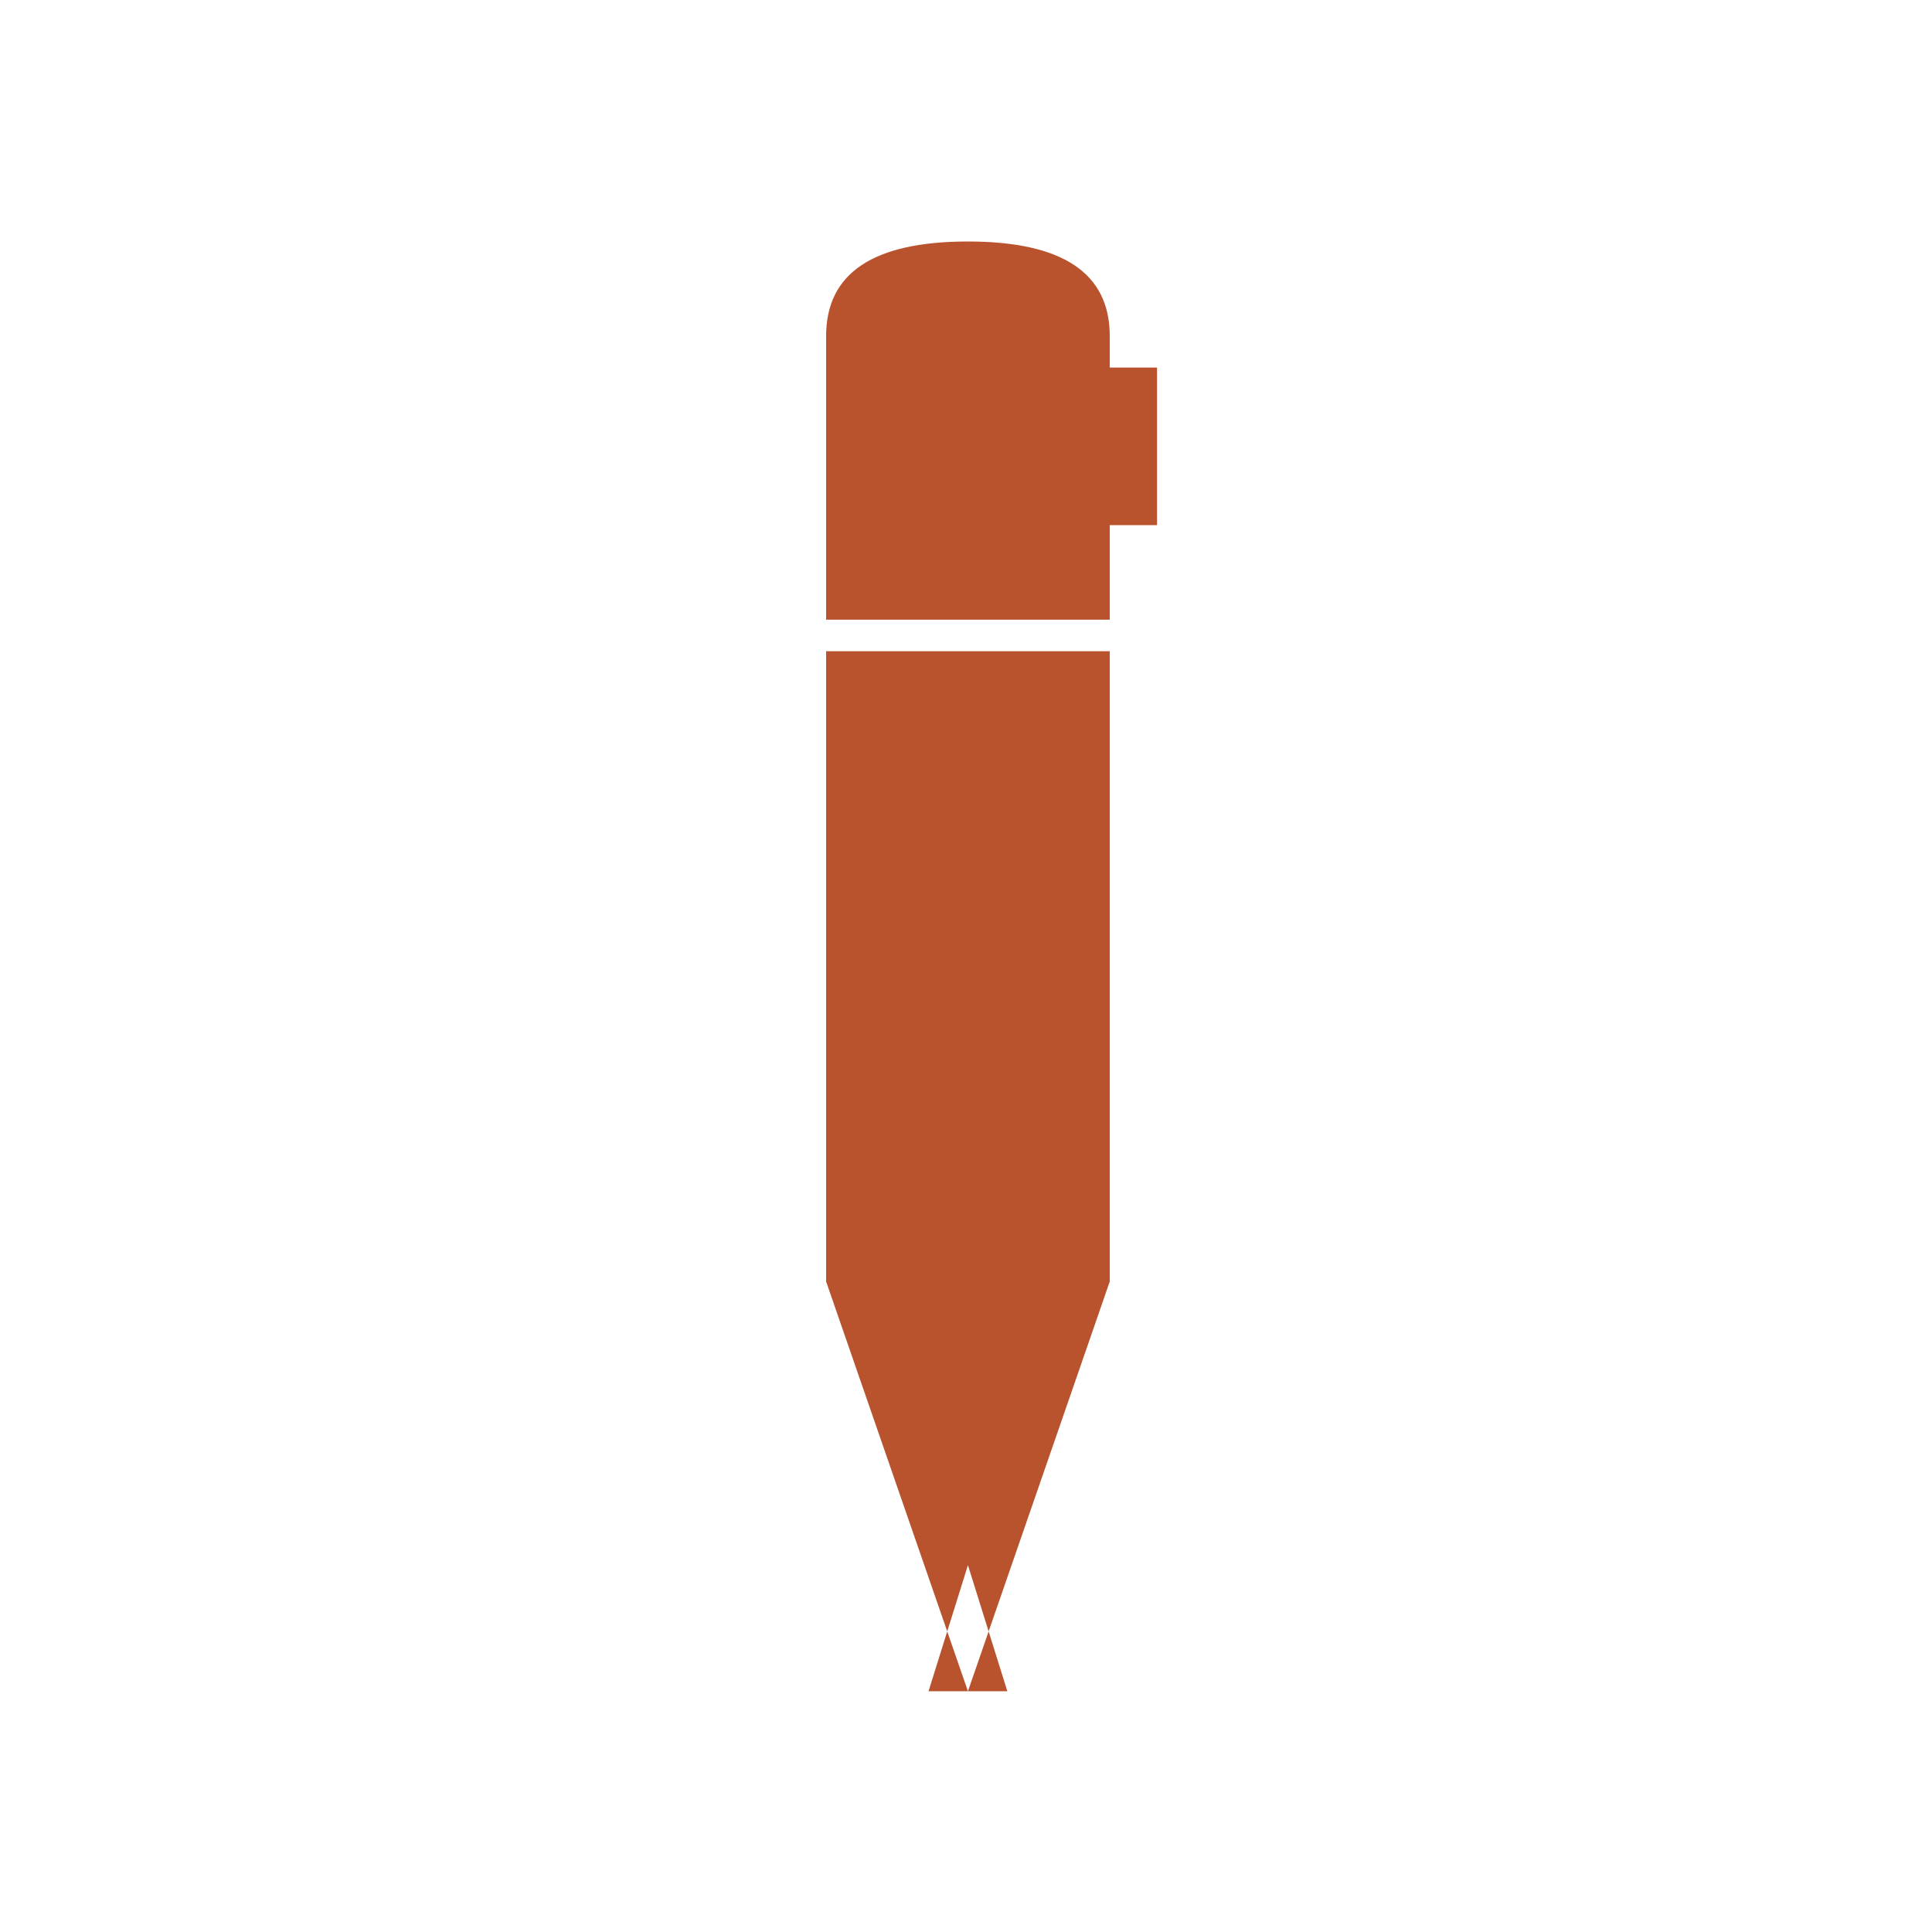
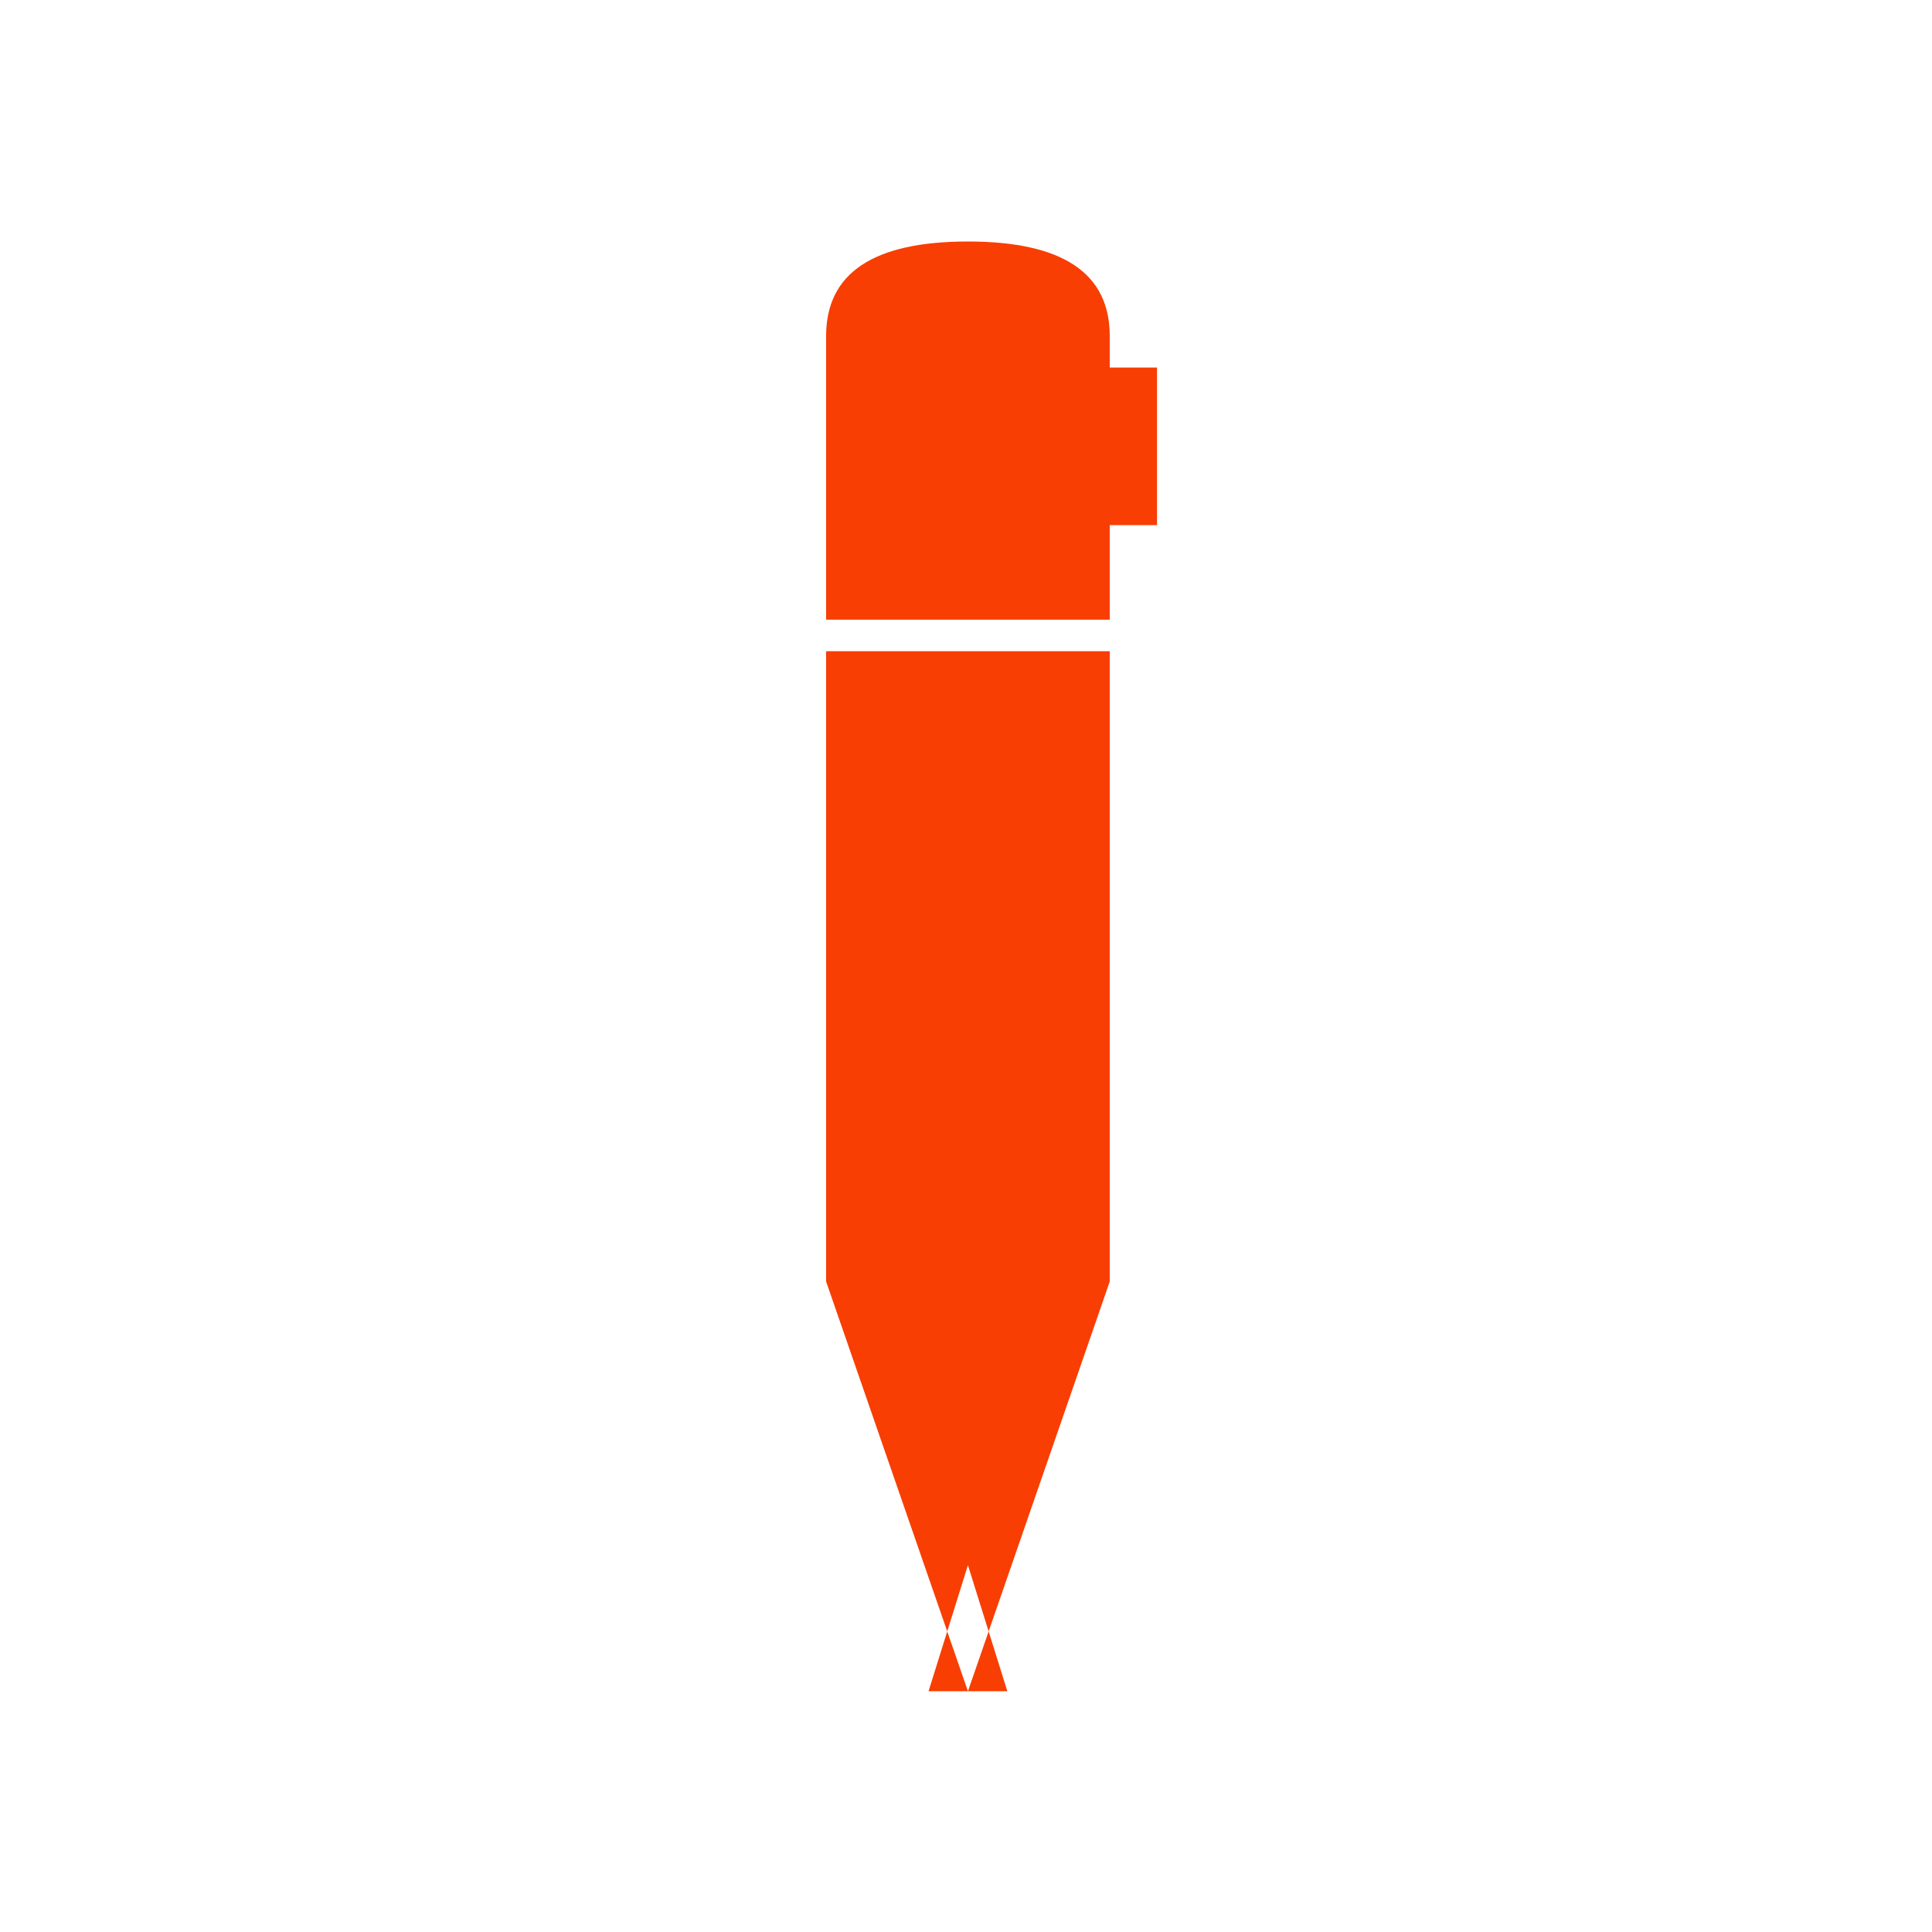
<svg xmlns="http://www.w3.org/2000/svg" viewBox="0 0 32 32">
  <g transform="translate(12.9,4) scale(0.261)">
-     <path fill-rule="evenodd" fill="#B9532E" d="M3,6 Q3,0 12,0 Q21,0 21,6 L21,66 L12,92 L3,66 Z M21,8 L24,8 L24,18 L21,18 Z M3,24 L21,24 L21,26 L3,26 Z M12,84 L9.5,92 L14.5,92 Z" />
+     <path fill-rule="evenodd" fill="#F83E02" d="M3,6 Q3,0 12,0 Q21,0 21,6 L21,66 L12,92 L3,66 Z M21,8 L24,8 L24,18 L21,18 Z M3,24 L21,24 L21,26 L3,26 Z M12,84 L9.5,92 L14.5,92 Z" />
  </g>
</svg>
